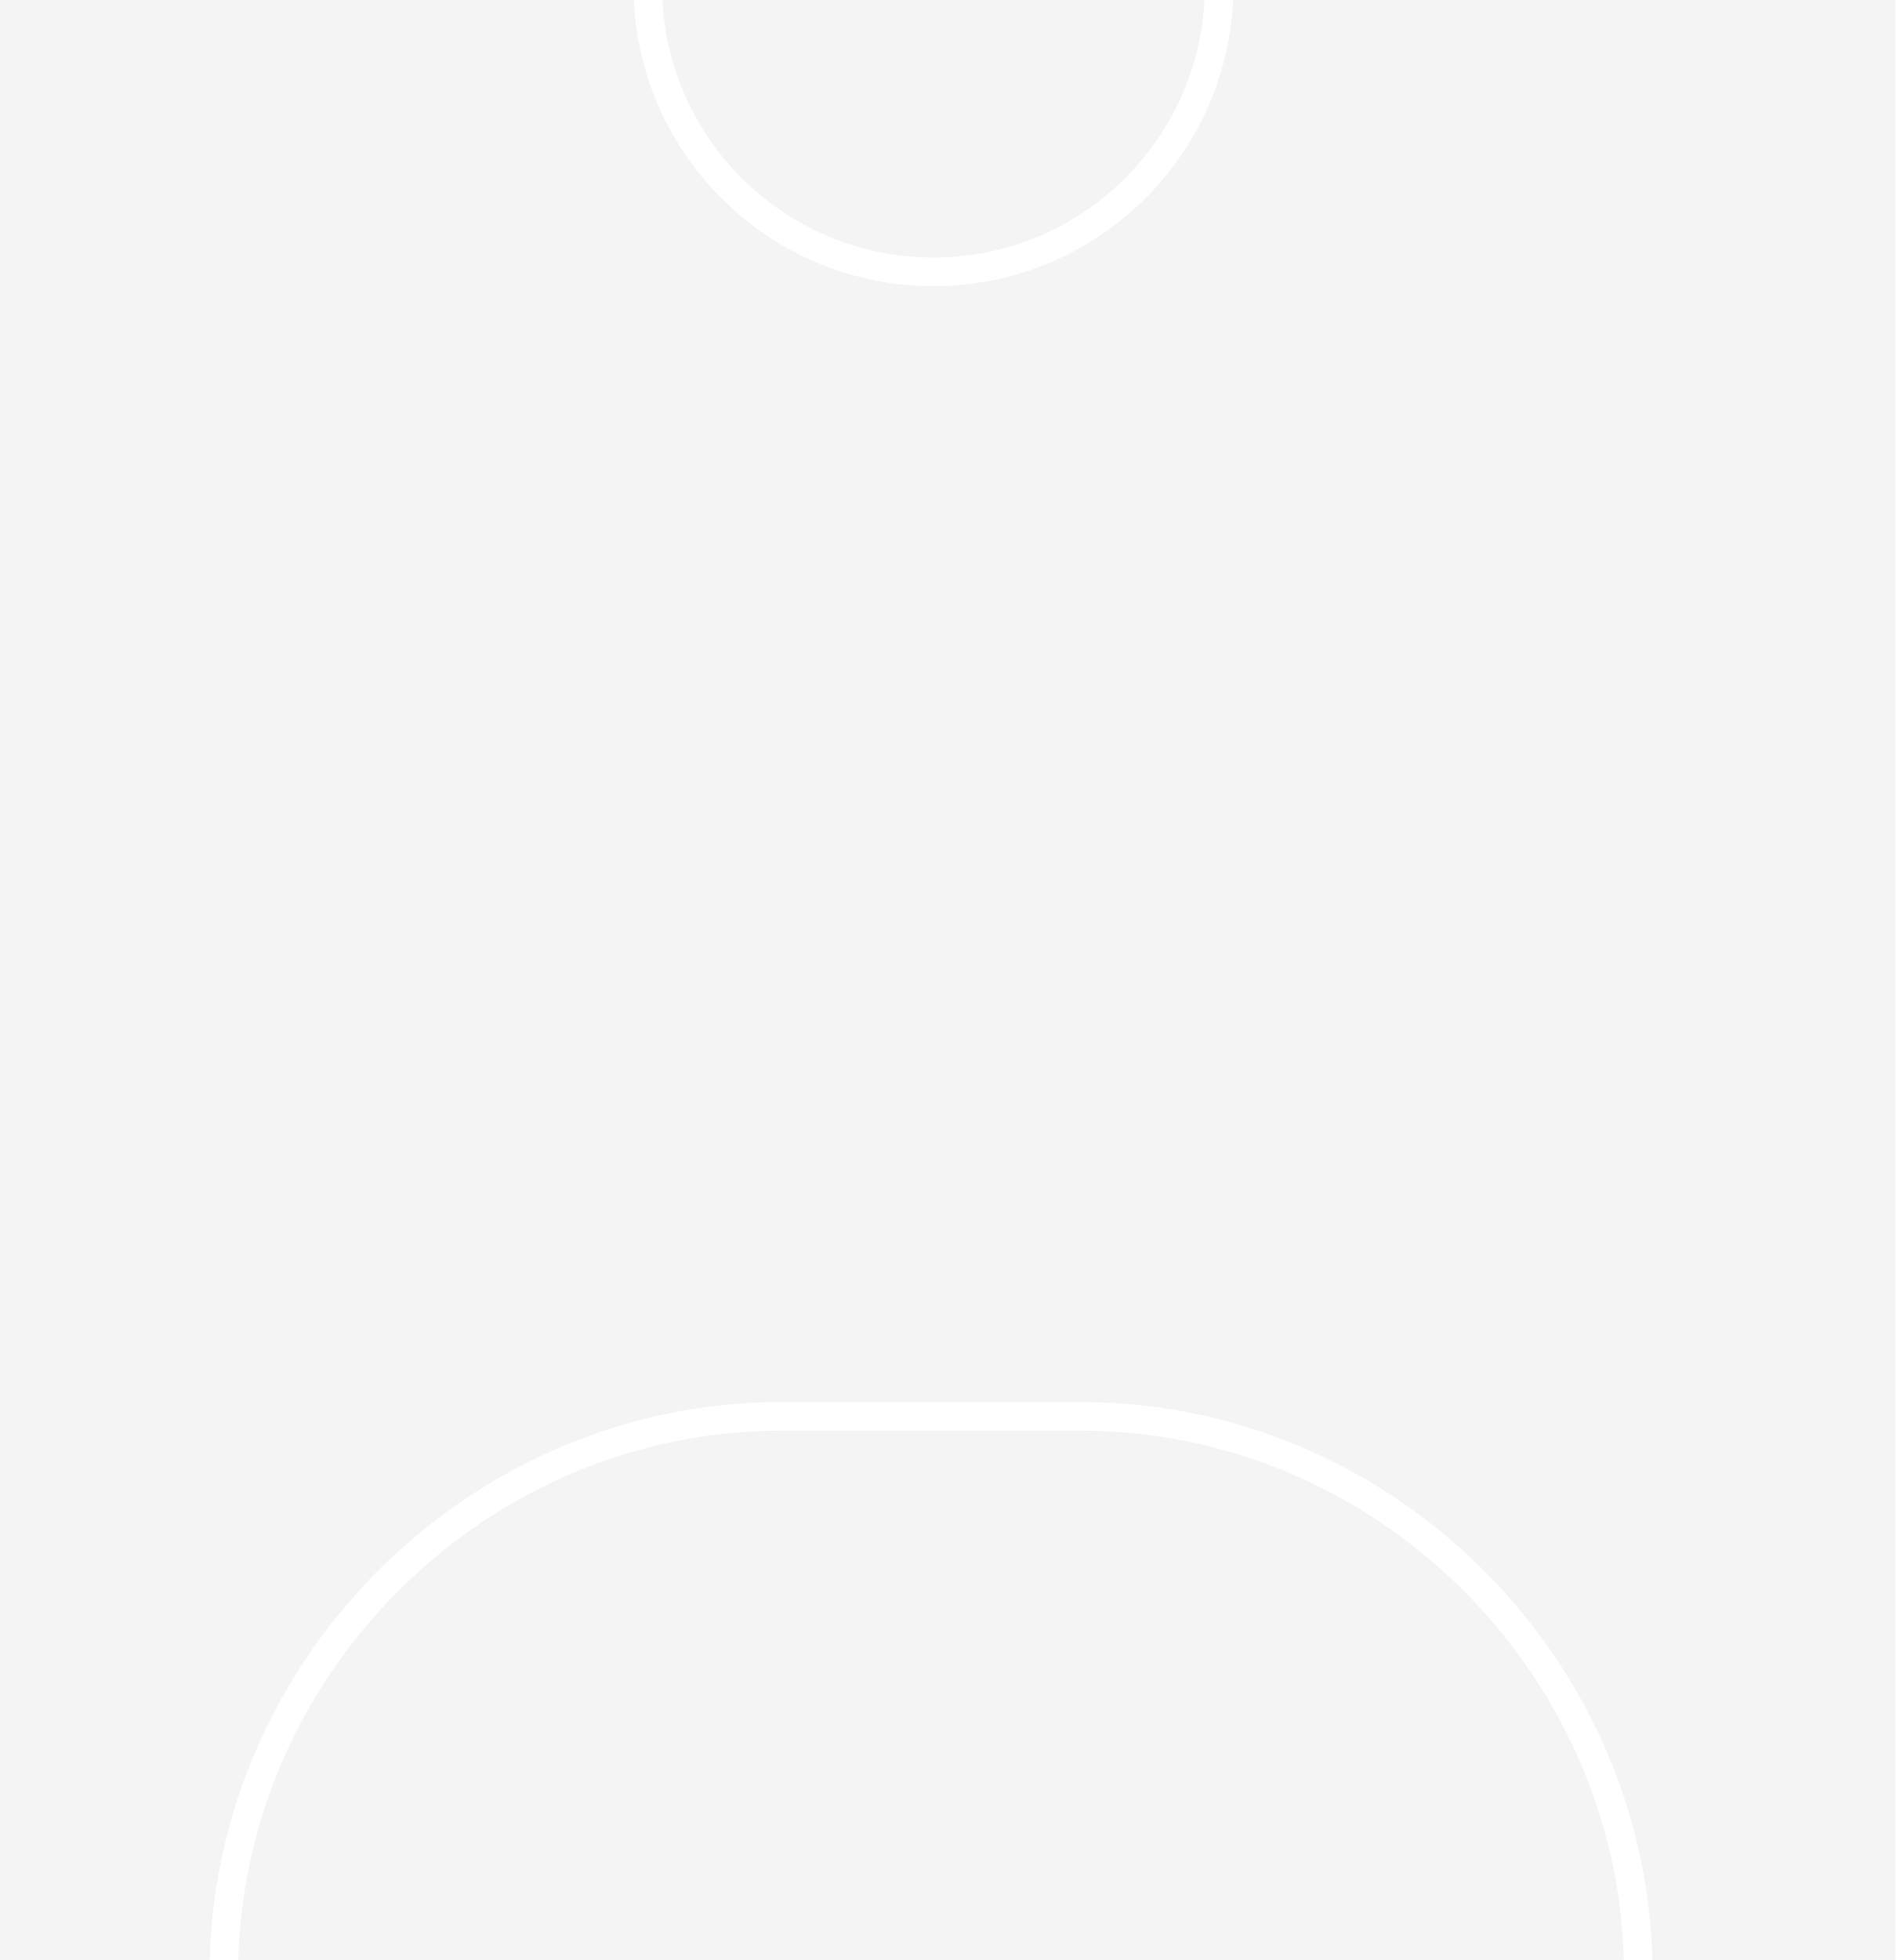
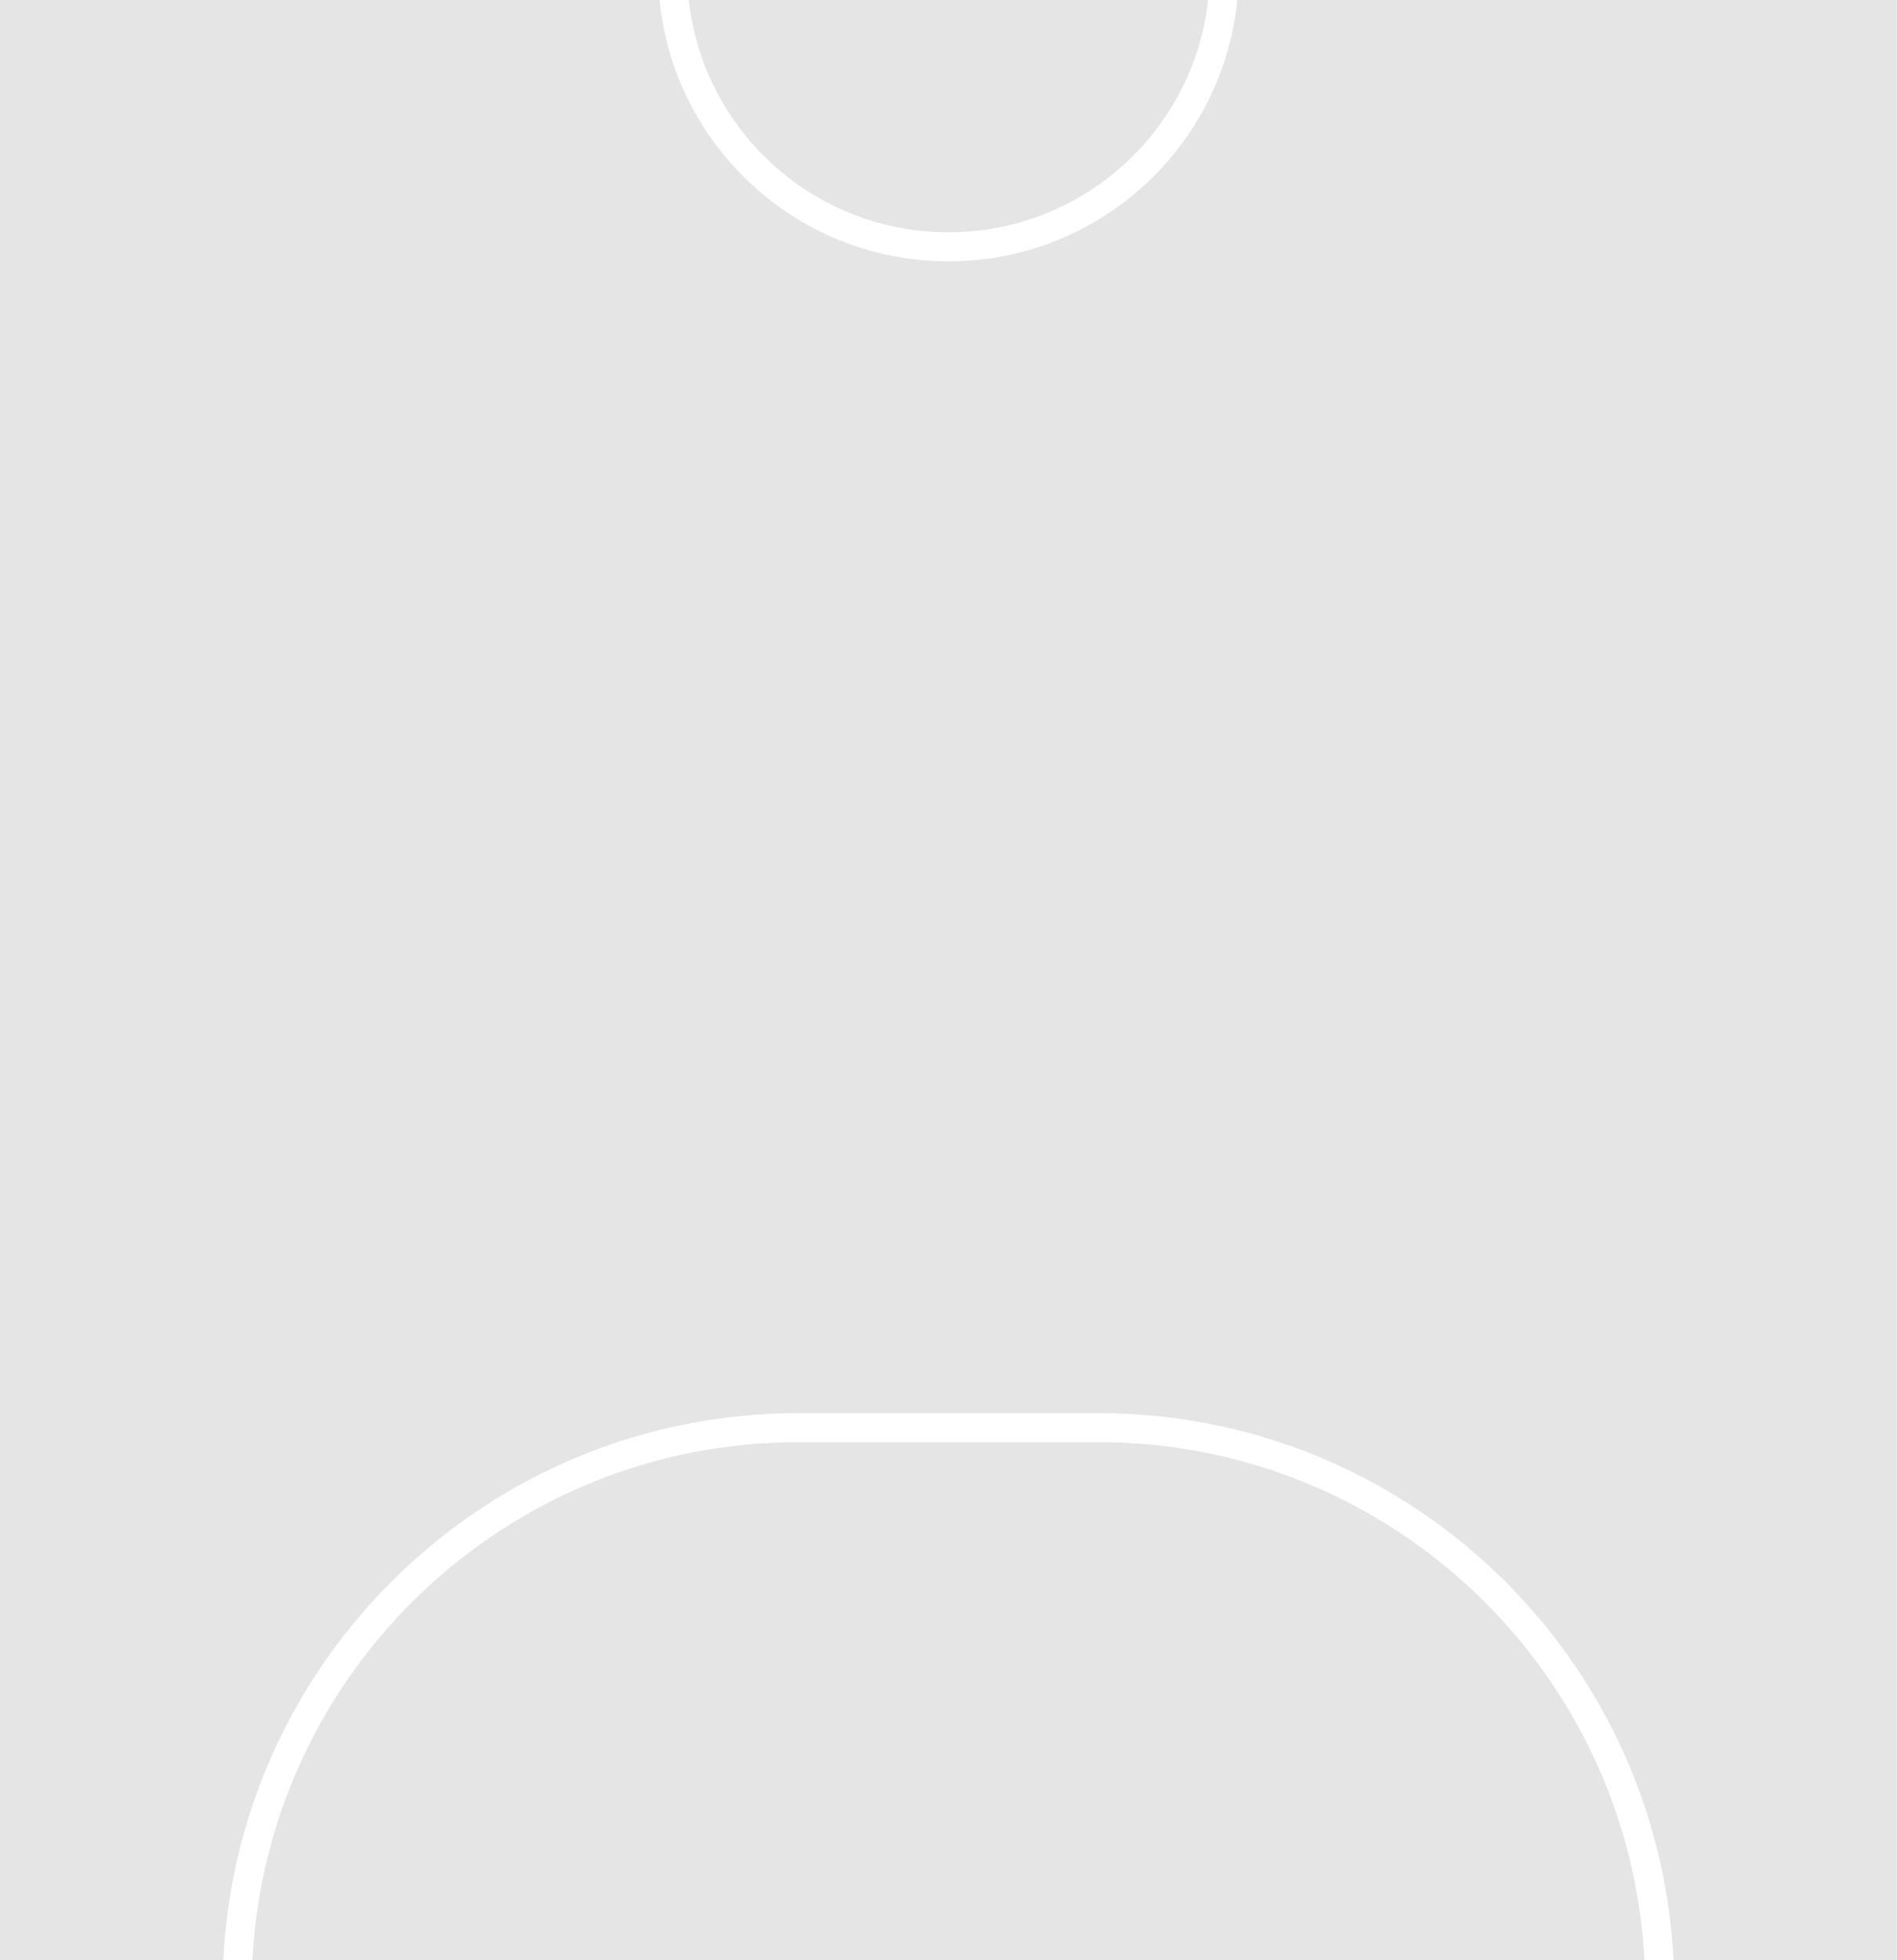
- <svg xmlns="http://www.w3.org/2000/svg" width="296" height="306" viewBox="0 0 296 306" fill="none">
-   <path d="M258.041 306C256.833 258.124 216.909 218.891 168.824 218.891L121.97 218.891C73.885 218.891 33.961 258.124 32.753 306L3.50475e-05 306L8.29616e-06 -4.0851e-07L98.968 -9.06053e-06C100.132 24.868 120.64 44.672 145.769 44.672C170.898 44.672 191.406 24.868 192.57 -1.72435e-05L296 -2.62856e-05L296 306L258.041 306Z" fill="#F4F4F4" />
-   <path d="M145.769 40.204C123.105 40.204 104.595 22.4 103.435 -9.45108e-06L188.103 -1.6853e-05C186.942 22.399 168.433 40.204 145.769 40.204Z" fill="#F4F4F4" />
-   <path d="M37.217 306C38.425 260.59 76.35 223.358 121.97 223.358L168.824 223.358C214.444 223.358 252.369 260.59 253.578 306L37.217 306Z" fill="#F4F4F4" />
+ <svg xmlns="http://www.w3.org/2000/svg" width="392" height="405" viewBox="0 0 392 405" fill="none">
+   <path d="M136.297 0C139.307 30.32 164.888 54 196 54C227.112 54 252.693 30.32 255.703 0H392V405H345.851C342.725 342.066 290.71 292 227 292H165C101.29 292 49.275 342.066 46.149 405H0V0H136.297ZM227 298C287.395 298 336.723 345.381 339.842 405H52.158C55.277 345.381 104.605 298 165 298H227ZM249.669 0C246.684 27 223.795 48 196 48C168.205 48 145.316 27 142.331 0H249.669Z" fill="#E5E5E5" />
</svg>
